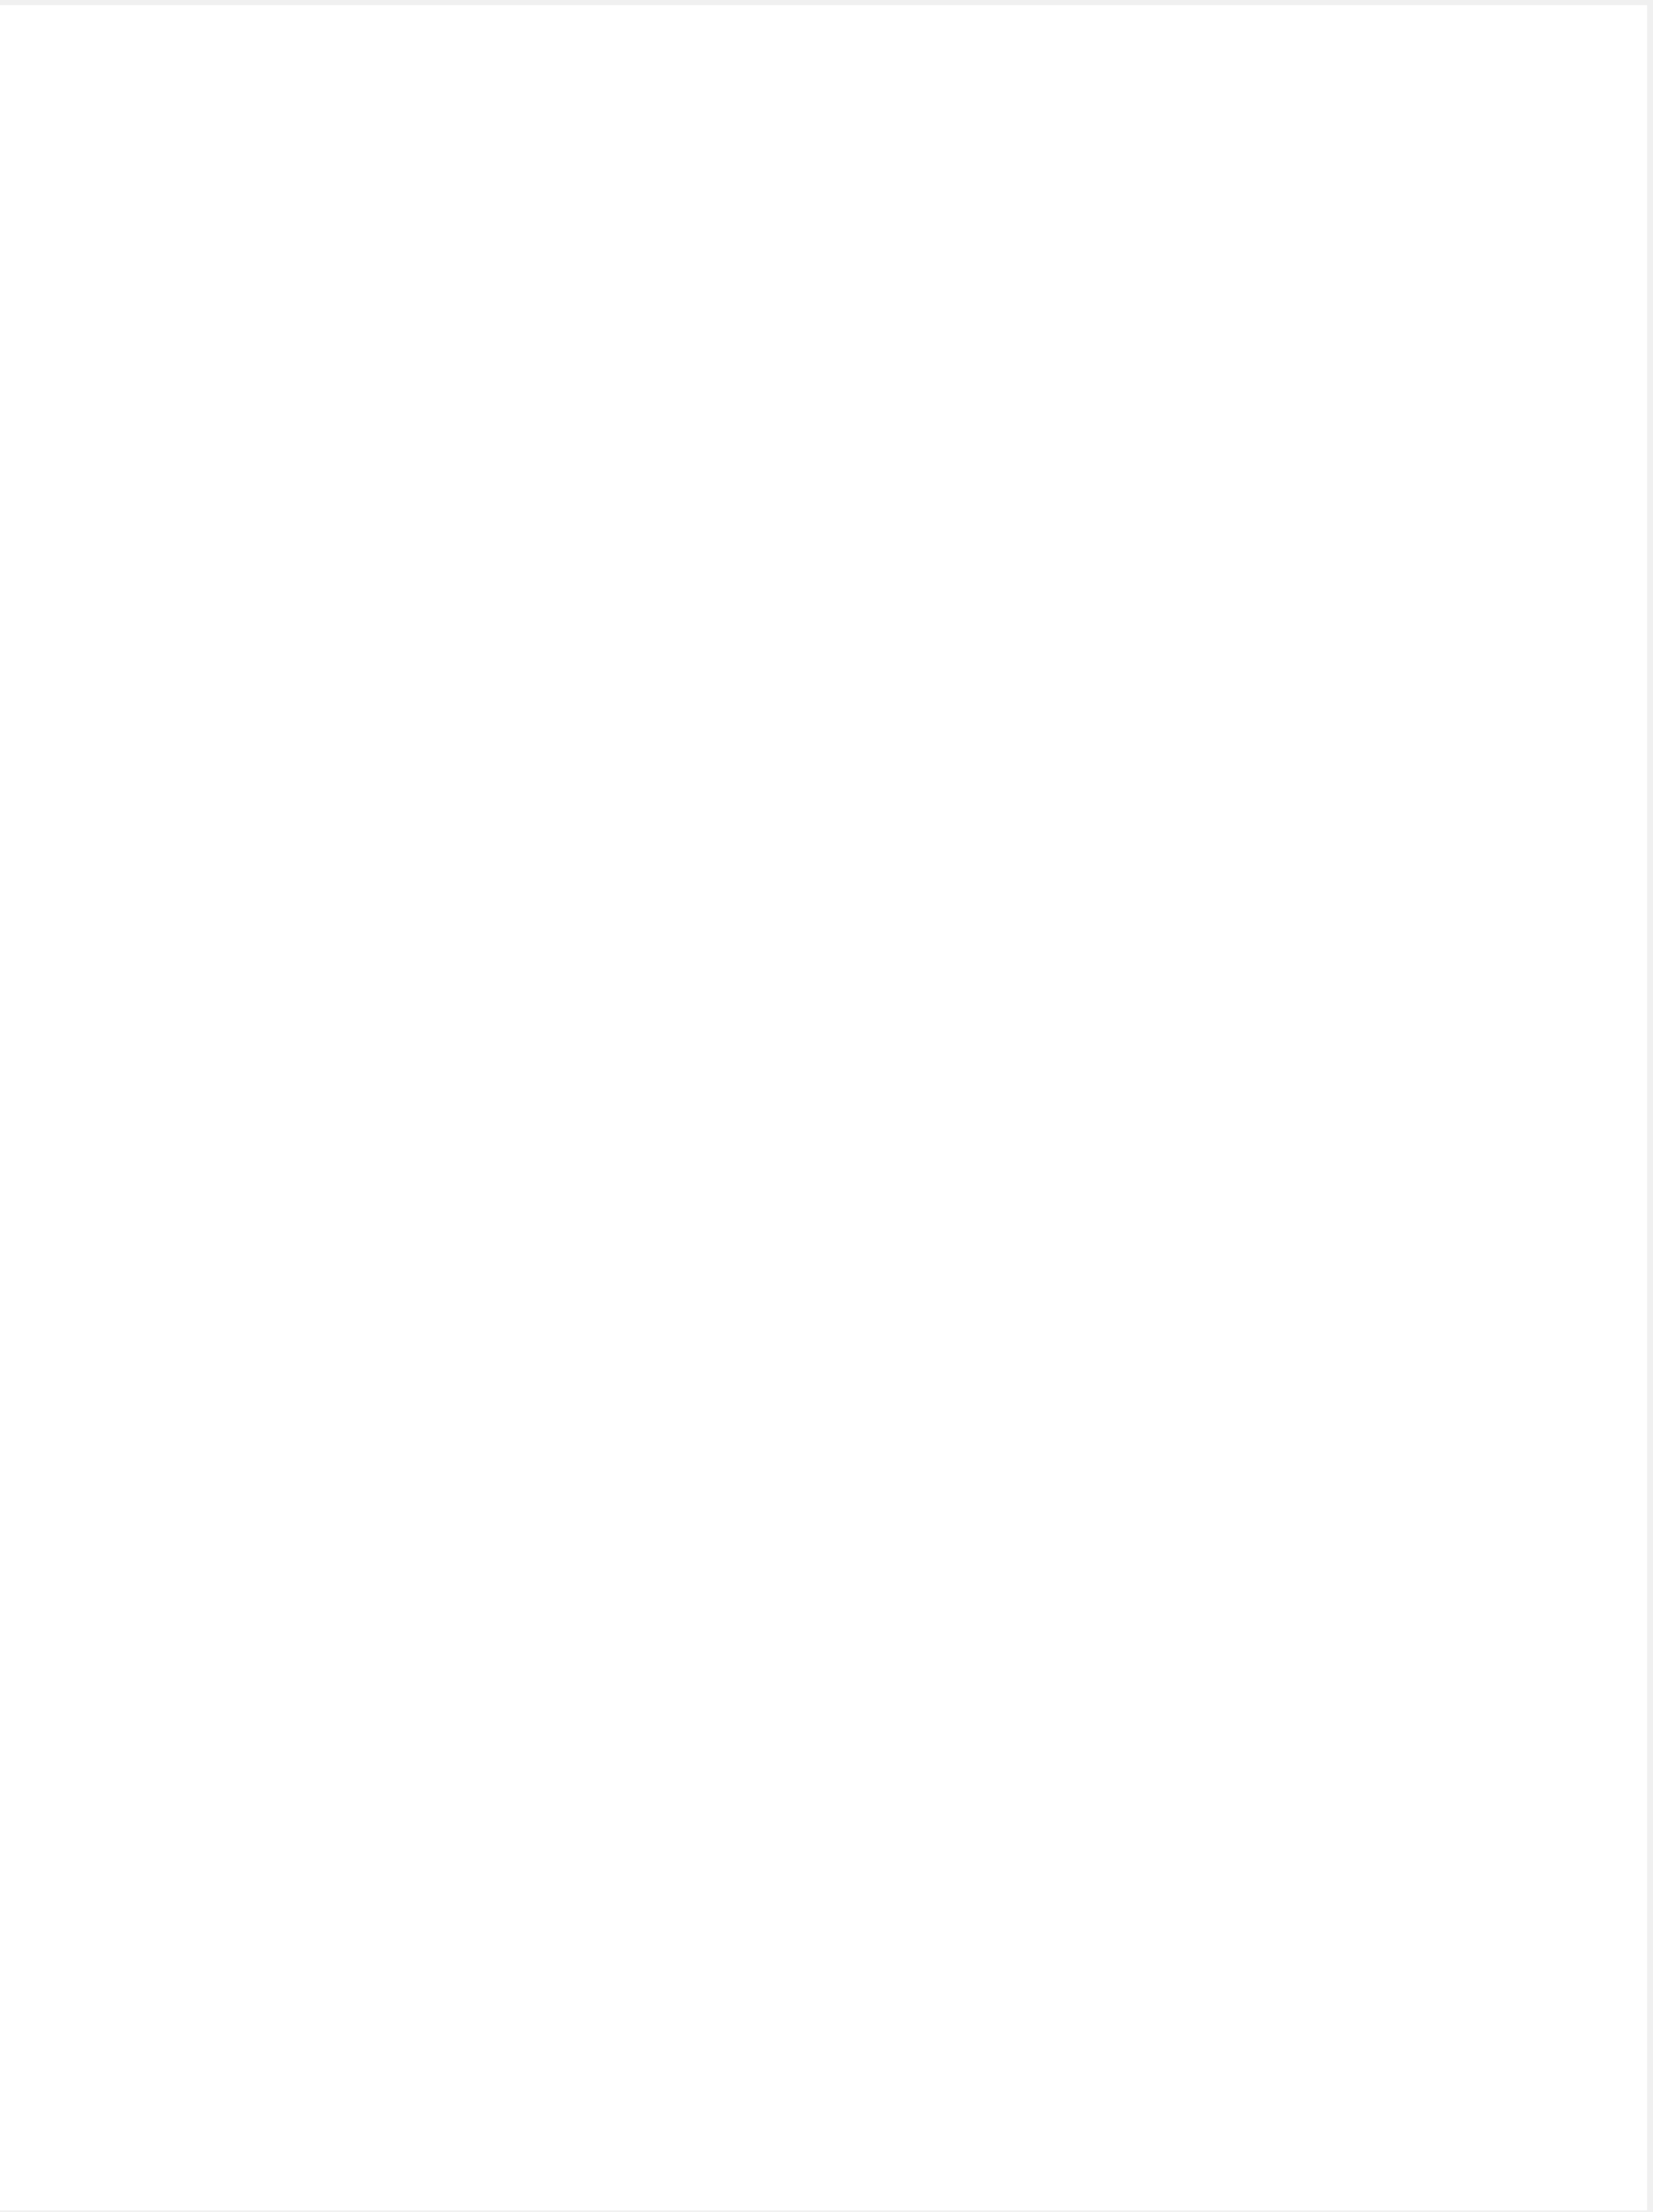
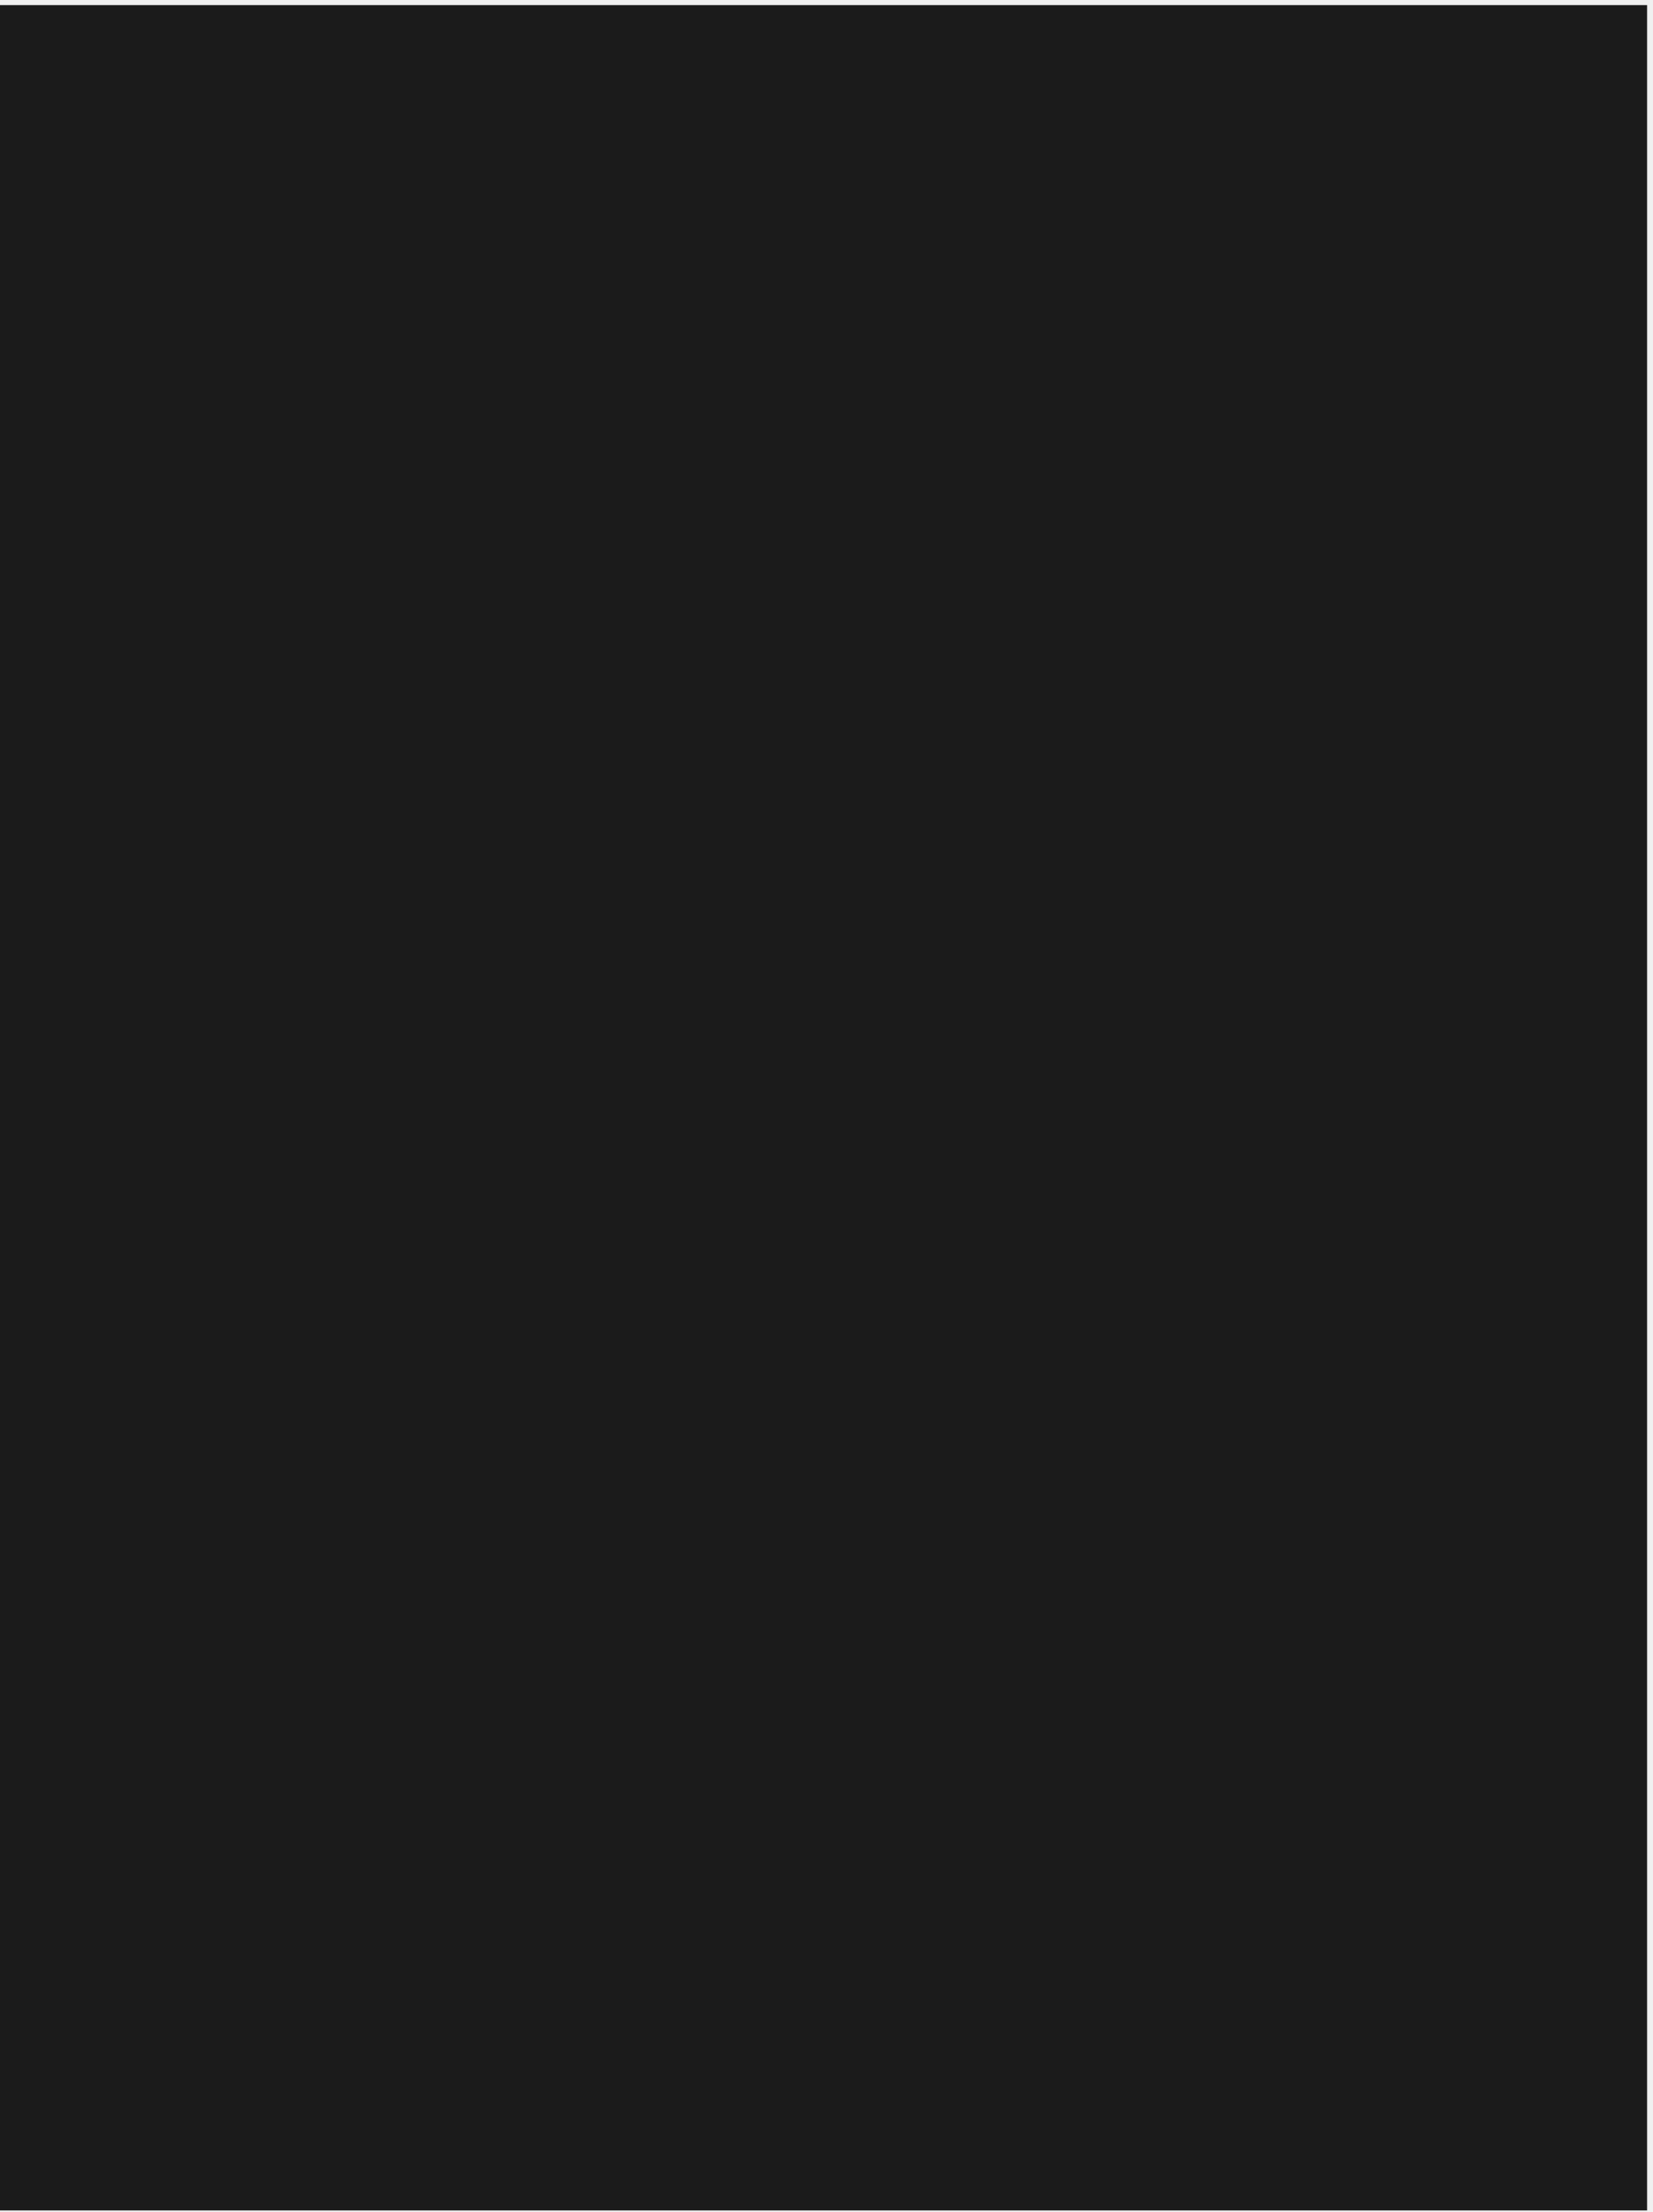
<svg xmlns="http://www.w3.org/2000/svg" xmlns:xlink="http://www.w3.org/1999/xlink" width="31.742mm" height="42.491mm" viewBox="0 0 31.742 42.491" version="1.1" id="svg5" xml:space="preserve">
  <defs id="defs2">
    <linearGradient id="linearGradient1034">
-       <stop style="stop-color:#0d62ff;stop-opacity:1;" offset="0" id="stop1030" />
-       <stop style="stop-color:#003d7a;stop-opacity:1;" offset="1" id="stop3150" />
+       <stop style="stop-color:#ff0000;stop-opacity:1;" offset="0.183" id="stop1030" />
+       <stop style="stop-color:#e8e2e2;stop-opacity:1;" offset="0.521" id="stop11466" />
+       <stop style="stop-color:#00ffff;stop-opacity:1;" offset="0.852" id="stop3150" />
    </linearGradient>
    <linearGradient xlink:href="#linearGradient1034" id="linearGradient1036" x1="2.525" y1="1.664" x2="29.131" y2="39.403" gradientUnits="userSpaceOnUse" />
    <clipPath clipPathUnits="userSpaceOnUse" id="clipPath1398">
      <g id="g1452">
        <path style="color:#000000;fill:#ffffff;stroke-linecap:round;stroke-linejoin:round;-inkscape-stroke:none" d="m 78.213,112.389 c -0.33,0 -0.684,0.297 -0.684,0.771 0,0.287 0.132,0.494 0.281,0.609 0.149,0.115 0.291,0.152 0.402,0.152 0.157,0 0.276,-0.037 0.355,-0.078 0.08,-0.041 0.133,-0.098 0.133,-0.098 a 0.155,0.155 0 0 0 -0.021,-0.219 0.155,0.155 0 0 0 -0.219,0.021 c 0,0 0.004,5.8e-4 -0.033,0.019 -0.037,0.019 -0.104,0.043 -0.215,0.043 -0.004,0 -0.126,-0.021 -0.213,-0.088 -0.086,-0.067 -0.16,-0.164 -0.16,-0.363 0,-0.319 0.24,-0.463 0.373,-0.463 0.158,0 0.248,0.109 0.248,0.109 a 0.155,0.155 0 0 0 0.219,0.021 0.155,0.155 0 0 0 0.021,-0.219 c 0,0 -0.183,-0.221 -0.488,-0.221 z" id="path1400" transform="translate(-69.31861,-90.7425)" />
        <path style="color:#000000;fill:#ffffff;stroke-linecap:round;stroke-linejoin:round;-inkscape-stroke:none" d="m 81.895,112.389 c -0.33,0 -0.684,0.297 -0.684,0.771 0,0.287 0.132,0.494 0.281,0.609 0.149,0.115 0.291,0.152 0.402,0.152 0.157,0 0.276,-0.037 0.355,-0.078 0.08,-0.041 0.131,-0.098 0.131,-0.098 a 0.155,0.155 0 0 0 -0.02,-0.219 0.155,0.155 0 0 0 -0.219,0.021 c 0,0 0.004,5.8e-4 -0.033,0.019 -0.037,0.019 -0.104,0.043 -0.215,0.043 -0.004,0 -0.126,-0.021 -0.213,-0.088 -0.086,-0.067 -0.162,-0.164 -0.162,-0.363 0,-0.319 0.242,-0.463 0.375,-0.463 0.158,0 0.248,0.109 0.248,0.109 a 0.155,0.155 0 0 0 0.219,0.021 0.155,0.155 0 0 0 0.021,-0.219 c 0,0 -0.183,-0.221 -0.488,-0.221 z" id="path1402" transform="translate(-69.31861,-90.7425)" />
        <path style="color:#000000;fill:#ffffff;stroke-linecap:round;stroke-linejoin:round;-inkscape-stroke:none" d="m 79.408,112.416 c -0.09,0 -0.16,0.049 -0.207,0.098 -0.047,0.049 -0.082,0.104 -0.115,0.166 -0.066,0.125 -0.121,0.278 -0.168,0.428 -0.093,0.3 -0.15,0.596 -0.15,0.596 a 0.155,0.155 0 0 0 0.121,0.182 0.155,0.155 0 0 0 0.182,-0.121 c 0,0 0.058,-0.286 0.145,-0.566 0.043,-0.14 0.095,-0.278 0.145,-0.371 0.019,-0.035 0.035,-0.054 0.049,-0.072 0.014,0.018 0.03,0.037 0.049,0.072 0.05,0.093 0.102,0.233 0.146,0.373 0.088,0.28 0.146,0.564 0.146,0.564 a 0.155,0.155 0 0 0 0.182,0.121 0.155,0.155 0 0 0 0.121,-0.184 c 0,0 -0.06,-0.296 -0.154,-0.596 -0.047,-0.15 -0.101,-0.301 -0.168,-0.426 -0.033,-0.062 -0.07,-0.118 -0.117,-0.166 -0.047,-0.048 -0.115,-0.098 -0.205,-0.098 z" id="path1404" transform="translate(-69.31861,-90.7425)" />
        <path style="color:#000000;fill:#ffffff;stroke-linecap:round;stroke-linejoin:round;-inkscape-stroke:none" d="m 79.789,113.217 a 0.155,0.155 0 0 0 -0.119,0.014 c -0.215,0.121 -0.343,0.079 -0.523,-0.006 a 0.155,0.155 0 0 0 -0.207,0.074 0.155,0.155 0 0 0 0.074,0.207 c 0.216,0.102 0.504,0.165 0.809,-0.006 a 0.155,0.155 0 0 0 0.059,-0.211 0.155,0.155 0 0 0 -0.092,-0.072 z" id="path1406" transform="translate(-69.31861,-90.7425)" />
        <path style="color:#000000;fill:#ffffff;stroke-linecap:round;stroke-linejoin:round;-inkscape-stroke:none" d="m 80.355,112.426 a 0.155,0.155 0 0 0 -0.156,0.154 v 1.182 a 0.155,0.155 0 0 0 0.156,0.156 h 0.764 a 0.155,0.155 0 0 0 0.156,-0.156 0.155,0.155 0 0 0 -0.156,-0.154 h -0.609 v -1.027 a 0.155,0.155 0 0 0 -0.154,-0.154 z" id="path1408" transform="translate(-69.31861,-90.7425)" />
        <path style="color:#000000;fill:#ffffff;stroke-linecap:round;stroke-linejoin:round;-inkscape-stroke:none" d="m 84.061,112.426 a 0.155,0.155 0 0 0 -0.154,0.154 v 1.182 a 0.155,0.155 0 0 0 0.154,0.156 h 0.766 a 0.155,0.155 0 0 0 0.154,-0.156 0.155,0.155 0 0 0 -0.154,-0.154 h -0.611 v -1.027 a 0.155,0.155 0 0 0 -0.154,-0.154 z" id="path1410" transform="translate(-69.31861,-90.7425)" />
        <path style="color:#000000;fill:#ffffff;stroke-linecap:round;stroke-linejoin:round;-inkscape-stroke:none" d="m 83.562,112.396 a 0.155,0.155 0 0 0 -0.152,0.156 c 0,0 3.36e-4,0.248 -0.008,0.512 -0.004,0.132 -0.009,0.267 -0.02,0.375 -0.005,0.054 -0.011,0.101 -0.018,0.135 -0.006,0.033 -0.019,0.056 -0.008,0.037 0.025,-0.043 0.009,-0.009 -0.045,0.004 -0.054,0.013 -0.133,0.02 -0.211,0.019 -0.078,-4.5e-4 -0.157,-0.009 -0.209,-0.021 -0.052,-0.013 -0.062,-0.05 -0.033,0.008 0.01,0.02 -0.019,-0.078 -0.027,-0.186 -0.009,-0.107 -0.012,-0.242 -0.014,-0.371 -0.004,-0.258 0,-0.498 0,-0.498 a 0.155,0.155 0 0 0 -0.15,-0.158 0.155,0.155 0 0 0 -0.158,0.15 c 0,0 -0.006,0.246 -0.002,0.512 0.002,0.133 0.006,0.27 0.016,0.389 0.009,0.119 0.01,0.2 0.059,0.299 0.061,0.122 0.152,0.135 0.238,0.156 0.086,0.021 0.182,0.031 0.279,0.031 0.097,5.6e-4 0.195,-0.009 0.283,-0.029 0.088,-0.02 0.178,-0.037 0.242,-0.148 0.031,-0.053 0.036,-0.091 0.045,-0.139 0.009,-0.048 0.016,-0.101 0.021,-0.16 0.011,-0.119 0.017,-0.259 0.021,-0.395 0.008,-0.271 0.006,-0.523 0.006,-0.523 a 0.155,0.155 0 0 0 -0.156,-0.154 z" id="path1412" transform="translate(-69.31861,-90.7425)" />
        <path style="color:#000000;fill:#ffffff;stroke-linecap:round;stroke-linejoin:round;-inkscape-stroke:none" d="m 86.031,112.396 a 0.155,0.155 0 0 0 -0.154,0.156 c 0,0 0.002,0.248 -0.006,0.512 -0.004,0.132 -0.011,0.267 -0.021,0.375 -0.005,0.054 -0.009,0.101 -0.016,0.135 -0.006,0.033 -0.019,0.056 -0.008,0.037 0.025,-0.043 0.007,-0.009 -0.047,0.004 -0.054,0.013 -0.131,0.02 -0.209,0.019 -0.078,-4.5e-4 -0.157,-0.009 -0.209,-0.021 -0.052,-0.013 -0.064,-0.05 -0.035,0.008 0.01,0.02 -0.017,-0.078 -0.025,-0.186 -0.009,-0.107 -0.014,-0.242 -0.016,-0.371 -0.004,-0.258 0.002,-0.498 0.002,-0.498 a 0.155,0.155 0 0 0 -0.15,-0.158 0.155,0.155 0 0 0 -0.16,0.15 c 0,0 -0.004,0.246 0,0.512 0.002,0.133 0.006,0.27 0.016,0.389 0.009,0.119 0.008,0.2 0.057,0.299 0.061,0.122 0.154,0.135 0.24,0.156 0.086,0.021 0.182,0.031 0.279,0.031 0.097,5.6e-4 0.193,-0.009 0.281,-0.029 0.088,-0.02 0.18,-0.037 0.244,-0.148 0.031,-0.053 0.036,-0.091 0.045,-0.139 0.009,-0.048 0.014,-0.101 0.02,-0.16 0.011,-0.119 0.019,-0.259 0.023,-0.395 0.008,-0.271 0.006,-0.523 0.006,-0.523 a 0.155,0.155 0 0 0 -0.156,-0.154 z" id="path1414" transform="translate(-69.31861,-90.7425)" />
        <path style="color:#000000;fill:#ffffff;stroke-linecap:round;stroke-linejoin:round;-inkscape-stroke:none" d="m 86.775,112.426 c -0.084,-0.002 -0.184,0.011 -0.273,0.074 -0.09,0.064 -0.151,0.178 -0.162,0.311 -0.01,0.123 0.055,0.224 0.123,0.293 0.068,0.069 0.145,0.122 0.219,0.172 0.074,0.05 0.144,0.095 0.188,0.133 0.043,0.037 0.046,0.059 0.045,0.041 0.005,0.073 -0.013,0.099 -0.039,0.123 -0.026,0.024 -0.071,0.043 -0.125,0.047 -0.054,0.004 -0.111,-0.009 -0.141,-0.025 -0.029,-0.016 -0.021,-0.015 -0.021,-0.014 a 0.155,0.155 0 0 0 -0.156,-0.154 0.155,0.155 0 0 0 -0.154,0.154 c 0,0.131 0.089,0.236 0.184,0.287 0.094,0.051 0.201,0.07 0.311,0.062 0.109,-0.008 0.223,-0.046 0.314,-0.131 0.091,-0.085 0.146,-0.22 0.137,-0.369 -0.008,-0.122 -0.084,-0.197 -0.152,-0.256 -0.069,-0.059 -0.144,-0.109 -0.215,-0.156 -0.071,-0.048 -0.136,-0.094 -0.172,-0.131 -0.036,-0.037 -0.035,-0.049 -0.035,-0.049 0.005,-0.067 0.019,-0.075 0.031,-0.084 0.012,-0.009 0.044,-0.019 0.088,-0.018 0.088,0.002 0.195,0.045 0.195,0.045 a 0.155,0.155 0 0 0 0.203,-0.082 0.155,0.155 0 0 0 -0.082,-0.203 c 0,0 -0.14,-0.066 -0.309,-0.07 z" id="path1416" transform="translate(-69.31861,-90.7425)" />
        <path style="color:#000000;fill:#ffffff;stroke-linecap:round;stroke-linejoin:round;-inkscape-stroke:none" d="m 88.338,112.355 c -0.206,0 -0.36,0.048 -0.463,0.102 -0.103,0.053 -0.164,0.121 -0.164,0.121 a 0.155,0.155 0 0 0 0.018,0.219 0.155,0.155 0 0 0 0.219,-0.018 c 0,0 0.009,-0.015 0.07,-0.047 0.061,-0.032 0.162,-0.068 0.32,-0.068 0.137,0 0.141,0.03 0.162,0.08 0.021,0.05 0.021,0.133 0.021,0.203 0,-0.042 0.006,-0.027 -0.004,-0.01 -0.009,0.017 -0.027,0.044 -0.051,0.076 -0.048,0.064 -0.121,0.147 -0.203,0.23 -0.164,0.168 -0.377,0.344 -0.506,0.41 a 0.155,0.155 0 0 0 0.072,0.293 h 0.879 a 0.155,0.155 0 0 0 0.156,-0.156 0.155,0.155 0 0 0 -0.156,-0.154 h -0.443 c 0.074,-0.065 0.152,-0.107 0.219,-0.176 0.089,-0.091 0.168,-0.18 0.229,-0.26 0.03,-0.04 0.056,-0.076 0.076,-0.113 0.02,-0.037 0.043,-0.069 0.043,-0.141 0,-0.049 0.013,-0.183 -0.045,-0.322 -0.058,-0.139 -0.222,-0.27 -0.449,-0.27 z" id="path1418" transform="translate(-69.31861,-90.7425)" />
        <path style="color:#000000;fill:#ffffff;stroke-linecap:round;stroke-linejoin:round;-inkscape-stroke:none" d="m 91.1,112.355 c -0.206,0 -0.36,0.048 -0.463,0.102 -0.103,0.053 -0.164,0.121 -0.164,0.121 a 0.155,0.155 0 0 0 0.018,0.219 0.155,0.155 0 0 0 0.219,-0.018 c 0,0 0.009,-0.015 0.07,-0.047 0.061,-0.032 0.162,-0.068 0.32,-0.068 0.137,0 0.141,0.03 0.162,0.08 0.021,0.05 0.021,0.133 0.021,0.203 0,-0.042 0.006,-0.027 -0.004,-0.01 -0.009,0.017 -0.027,0.044 -0.051,0.076 -0.048,0.064 -0.121,0.147 -0.203,0.23 -0.164,0.168 -0.377,0.344 -0.506,0.41 a 0.155,0.155 0 0 0 0.072,0.293 h 0.879 a 0.155,0.155 0 0 0 0.156,-0.156 0.155,0.155 0 0 0 -0.156,-0.154 H 91.027 c 0.074,-0.065 0.152,-0.107 0.219,-0.176 0.089,-0.091 0.168,-0.18 0.229,-0.26 0.03,-0.04 0.056,-0.076 0.076,-0.113 0.02,-0.037 0.043,-0.069 0.043,-0.141 0,-0.049 0.013,-0.183 -0.045,-0.322 -0.058,-0.139 -0.222,-0.27 -0.449,-0.27 z" id="path1420" transform="translate(-69.31861,-90.7425)" />
        <path style="color:#000000;fill:#ffffff;stroke-linecap:round;stroke-linejoin:round;-inkscape-stroke:none" d="m 92.211,112.361 c -0.213,0.008 -0.393,0.092 -0.393,0.092 a 0.155,0.155 0 0 0 -0.078,0.205 0.155,0.155 0 0 0 0.203,0.078 c 0,0 0.145,-0.059 0.279,-0.064 0.067,-0.003 0.125,0.008 0.16,0.031 0.036,0.023 0.064,0.056 0.08,0.154 0.012,0.077 -7e-5,0.087 -0.018,0.104 -0.018,0.017 -0.065,0.036 -0.127,0.045 -0.125,0.017 -0.277,-0.01 -0.277,-0.01 -0.003,9e-5 -0.037,-0.004 -0.037,-0.004 a 0.155,0.155 0 0 0 -0.025,0.307 c 0,0 0.034,10e-4 0.037,0.002 v 0.002 c 0,0 0.154,-0.003 0.293,0.037 0.069,0.02 0.131,0.05 0.164,0.082 0.033,0.032 0.048,0.059 0.043,0.127 2.11e-4,-0.003 -0.026,0.053 -0.012,0.035 -0.005,0.007 -0.034,0.027 -0.088,0.041 -0.055,0.015 -0.128,0.024 -0.199,0.025 -0.071,0.002 -0.141,-0.004 -0.191,-0.008 -0.051,-0.004 -0.07,-0.006 -0.07,-0.006 a 0.155,0.155 0 0 0 -0.184,0.117 0.155,0.155 0 0 0 0.117,0.186 c 1.11e-4,3e-5 0.051,0.007 0.109,0.012 0.059,0.005 0.138,0.01 0.225,0.008 0.087,-0.002 0.182,-0.009 0.273,-0.033 0.091,-0.024 0.185,-0.065 0.254,-0.154 0.054,-0.071 0.068,-0.122 0.074,-0.199 0.011,-0.15 -0.047,-0.285 -0.135,-0.371 -0.009,-0.009 -0.022,-0.008 -0.031,-0.016 4.27e-4,-4.1e-4 -4.25e-4,-0.002 0,-0.002 0.089,-0.085 0.135,-0.226 0.111,-0.375 -0.026,-0.165 -0.109,-0.294 -0.219,-0.365 -0.11,-0.071 -0.233,-0.086 -0.34,-0.082 z" id="path1422" transform="translate(-69.31861,-90.7425)" />
        <path style="color:#000000;fill:#ffffff;stroke-linecap:round;stroke-linejoin:round;-inkscape-stroke:none" d="m 89.699,112.379 c -0.395,0 -0.697,0.357 -0.697,0.771 0,0.414 0.302,0.771 0.697,0.771 0.395,0 0.699,-0.357 0.699,-0.771 0,-0.414 -0.304,-0.771 -0.699,-0.771 z m 0,0.311 c 0.205,0 0.389,0.195 0.389,0.461 0,0.266 -0.183,0.461 -0.389,0.461 -0.205,0 -0.389,-0.195 -0.389,-0.461 0,-0.266 0.183,-0.461 0.389,-0.461 z" id="path1424" transform="translate(-69.31861,-90.7425)" />
        <path style="color:#000000;fill:#ff2a16;stroke-linecap:round;stroke-linejoin:round;-inkscape-stroke:none" d="m 84.418,92.418 a 0.255,0.255 0 0 0 -0.287,0.104 l -2,2.992 a 0.255,0.255 0 0 0 -0.043,0.143 v 11.822 a 0.255,0.255 0 0 0 0.076,0.18 l 2,2 a 0.255,0.255 0 0 0 0.436,-0.18 V 92.662 a 0.255,0.255 0 0 0 -0.182,-0.244 z m -0.33,1.088 v 15.357 l -1.488,-1.49 V 95.734 Z" id="path1426" transform="translate(-69.31861,-90.7425)" />
        <path style="color:#000000;fill:#ff2a16;stroke-linecap:round;stroke-linejoin:round;-inkscape-stroke:none" d="m 81.684,100.611 -3.955,0.008 a 0.255,0.255 0 0 0 -0.23,0.146 l -2,4.299 a 0.255,0.255 0 0 0 0,0.215 l 2,4.307 a 0.255,0.255 0 0 0 0.23,0.148 h 6.615 a 0.255,0.255 0 0 0 0.256,-0.256 0.255,0.255 0 0 0 -0.256,-0.256 h -6.453 l -1.881,-4.051 1.881,-4.043 3.793,-0.008 a 0.255,0.255 0 0 0 0.256,-0.256 0.255,0.255 0 0 0 -0.256,-0.254 z" id="path1428" transform="translate(-69.31861,-90.7425)" />
        <path style="color:#000000;fill:#ff2a16;stroke-linecap:round;stroke-linejoin:round;-inkscape-stroke:none" d="m 79.01,102.609 a 0.255,0.255 0 0 0 -0.232,0.15 l -1.051,2.307 a 0.255,0.255 0 0 0 0,0.211 l 1.051,2.307 a 0.255,0.255 0 0 0 0.232,0.15 h 3.334 a 0.255,0.255 0 0 0 0.256,-0.256 0.255,0.255 0 0 0 -0.256,-0.256 h -3.17 l -0.936,-2.051 0.936,-2.051 h 2.51 a 0.255,0.255 0 0 0 0.256,-0.256 0.255,0.255 0 0 0 -0.256,-0.254 z" id="path1430" transform="translate(-69.31861,-90.7425)" />
        <path style="color:#000000;fill:#ff2a16;stroke-linecap:round;stroke-linejoin:round;-inkscape-stroke:none" d="m 84.906,100.648 a 0.255,0.255 0 0 0 -0.088,0.35 l 3.771,6.301 -0.945,1.35 -2.387,-4.033 a 0.255,0.255 0 0 0 -0.35,-0.09 0.255,0.255 0 0 0 -0.09,0.348 l 2.588,4.375 a 0.255,0.255 0 0 0 0.43,0.018 l 1.266,-1.809 a 0.255,0.255 0 0 0 0.01,-0.277 l -3.854,-6.443 a 0.255,0.255 0 0 0 -0.352,-0.088 z" id="path1432" transform="translate(-69.31861,-90.7425)" />
        <path style="color:#000000;fill:#ff2a16;stroke-linecap:round;stroke-linejoin:round;-inkscape-stroke:none" d="m 93.406,100.611 a 0.255,0.255 0 0 0 -0.209,0.109 l -7.084,10.119 a 0.255,0.255 0 0 0 0.062,0.355 0.255,0.255 0 0 0 0.355,-0.062 l 7.008,-10.012 h 1.816 l -6.803,9.719 a 0.255,0.255 0 0 0 0.062,0.355 0.255,0.255 0 0 0 0.355,-0.062 l 7.084,-10.119 a 0.255,0.255 0 0 0 -0.209,-0.402 z" id="path1434" transform="translate(-69.31861,-90.7425)" />
        <path style="color:#000000;fill:#ff2a16;stroke-linecap:round;stroke-linejoin:round;-inkscape-stroke:none" d="m 72.1,111.357 a 0.255,0.255 0 0 0 -0.256,0.256 0.255,0.255 0 0 0 0.256,0.254 h 26.094 a 0.255,0.255 0 0 0 0.256,-0.254 0.255,0.255 0 0 0 -0.256,-0.256 z" id="path1436" transform="translate(-69.31861,-90.7425)" />
        <path style="color:#000000;fill:#ff2a16;stroke-linecap:round;stroke-linejoin:round;-inkscape-stroke:none" d="m 72.1,114.416 a 0.255,0.255 0 0 0 -0.256,0.256 0.255,0.255 0 0 0 0.256,0.254 h 26.094 a 0.255,0.255 0 0 0 0.256,-0.254 0.255,0.255 0 0 0 -0.256,-0.256 z" id="path1438" transform="translate(-69.31861,-90.7425)" />
        <path style="color:#000000;fill:#ff2a16;stroke-linecap:round;stroke-linejoin:round;-inkscape-stroke:none" d="m 83.178,115.162 a 0.255,0.255 0 0 0 -0.164,0.105 l -0.879,1.254 a 0.255,0.255 0 0 0 -0.047,0.146 v 11.221 a 0.255,0.255 0 0 0 0.076,0.182 l 2,2 a 0.255,0.255 0 0 0 0.436,-0.182 v -12.512 l 1.271,-1.816 a 0.255,0.255 0 0 0 -0.062,-0.355 0.255,0.255 0 0 0 -0.355,0.062 l -1.318,1.883 a 0.255,0.255 0 0 0 -0.047,0.146 v 11.977 l -1.488,-1.49 v -11.035 l 0.832,-1.188 a 0.255,0.255 0 0 0 -0.064,-0.355 0.255,0.255 0 0 0 -0.189,-0.043 z" id="path1440" transform="translate(-69.31861,-90.7425)" />
        <path style="color:#000000;fill:#ff2a16;stroke-linecap:round;stroke-linejoin:round;-inkscape-stroke:none" d="m 79.01,123.021 a 0.255,0.255 0 0 0 -0.232,0.148 l -1.051,2.307 a 0.255,0.255 0 0 0 0,0.215 l 1.053,2.244 a 0.255,0.255 0 0 0 0.225,0.146 l 3.336,0.062 a 0.255,0.255 0 0 0 0.26,-0.25 0.255,0.255 0 0 0 -0.252,-0.26 l -3.174,-0.061 -0.936,-1.992 0.936,-2.051 h 2.51 a 0.255,0.255 0 0 0 0.256,-0.256 0.255,0.255 0 0 0 -0.256,-0.254 z" id="path1442" transform="translate(-69.31861,-90.7425)" />
        <path style="color:#000000;fill:#ff2a16;stroke-linecap:round;stroke-linejoin:round;-inkscape-stroke:none" d="m 85.021,121.02 a 0.255,0.255 0 0 0 -0.256,0.254 0.255,0.255 0 0 0 0.256,0.256 h 1.697 l 8.115,8.105 h -2.119 l -6.537,-6.541 a 0.255,0.255 0 0 0 -0.182,-0.074 h -0.975 a 0.255,0.255 0 0 0 -0.256,0.254 0.255,0.255 0 0 0 0.256,0.256 h 0.869 l 6.539,6.541 a 0.255,0.255 0 0 0 0.18,0.074 h 2.84 a 0.255,0.255 0 0 0 0.18,-0.436 l -8.623,-8.615 a 0.255,0.255 0 0 0 -0.182,-0.074 z" id="path1444" transform="translate(-69.31861,-90.7425)" />
        <path style="color:#000000;fill:#ff2a16;stroke-linecap:round;stroke-linejoin:round;-inkscape-stroke:none" d="m 81.684,121.02 -3.955,0.01 a 0.255,0.255 0 0 0 -0.23,0.146 l -2,4.299 a 0.255,0.255 0 0 0 0,0.215 l 2,4.307 a 0.255,0.255 0 0 0 0.23,0.148 h 6.615 a 0.255,0.255 0 0 0 0.256,-0.256 0.255,0.255 0 0 0 -0.256,-0.254 h -6.453 l -1.881,-4.053 1.881,-4.043 3.793,-0.01 a 0.255,0.255 0 0 0 0.256,-0.256 0.255,0.255 0 0 0 -0.256,-0.254 z" id="path1446" transform="translate(-69.31861,-90.7425)" />
        <path style="color:#000000;fill:#ff2a16;stroke-linecap:round;stroke-linejoin:round;-inkscape-stroke:none" d="m 93.131,120.855 a 0.255,0.255 0 0 0 -0.18,0.076 l -2.793,2.783 a 0.255,0.255 0 0 0 -0.002,0.361 0.255,0.255 0 0 0 0.361,0 l 2.719,-2.709 h 2.045 l -3.705,3.752 a 0.255,0.255 0 0 0 0.002,0.359 0.255,0.255 0 0 0 0.359,-0.002 l 4.137,-4.186 a 0.255,0.255 0 0 0 -0.182,-0.436 z" id="path1448" transform="translate(-69.31861,-90.7425)" />
        <path style="color:#000000;fill:#ff2a16;stroke-linecap:round;stroke-linejoin:round;-inkscape-stroke:none" d="m 87.816,126.057 -3.652,3.652 a 0.255,0.255 0 0 0 0.18,0.436 h 2.916 a 0.255,0.255 0 0 0 0.184,-0.078 l 2.16,-2.248 a 0.255,0.255 0 0 0 -0.008,-0.359 0.255,0.255 0 0 0 -0.359,0.006 l -2.086,2.17 h -2.191 l 3.217,-3.219 a 0.255,0.255 0 0 0 0,-0.359 0.255,0.255 0 0 0 -0.359,0 z" id="path1450" transform="translate(-69.31861,-90.7425)" />
      </g>
    </clipPath>
  </defs>
-   <rect style="fill:#ffffff;fill-rule:evenodd;stroke-width:0.265;fill-opacity:1" id="rect1587" width="31.859" height="42.363" x="-0.223" y="0.098" />
+   <rect style="fill:#1b1b1b;fill-rule:evenodd;stroke-width:0.265;fill-opacity:1" id="rect1587" width="31.859" height="42.363" x="-0.223" y="0.098" />
  <rect style="display:inline;fill:url(#linearGradient1036);fill-opacity:1;stroke:none;stroke-width:0.338;stroke-linecap:round;stroke-linejoin:round;stroke-dasharray:none;stroke-opacity:1" id="background" width="31.742" height="42.491" x="0" y="0" clip-path="url(#clipPath1398)" />
  <g id="logo" transform="translate(-69.31861,-90.7425)" style="display:none">
-     <path style="fill:none;fill-opacity:1;stroke:#ff2a16;stroke-width:0.51;stroke-linecap:round;stroke-linejoin:round;stroke-dasharray:none;stroke-opacity:1" d="m 84.344,109.479 -2,-2 V 95.656 l 2,-2.993 z" id="path9840" />
-     <path style="fill:none;fill-opacity:1;stroke:#ff2a16;stroke-width:0.51;stroke-linecap:round;stroke-linejoin:round;stroke-dasharray:none;stroke-opacity:1" d="m 84.344,109.479 h -6.615 l -2,-4.306 2,-4.299 3.955,-0.007" id="path10058" />
-     <path style="fill:none;fill-opacity:1;stroke:#ff2a16;stroke-width:0.51;stroke-linecap:round;stroke-linejoin:round;stroke-dasharray:none;stroke-opacity:1" d="m 82.344,107.479 -3.334,1e-5 -1.052,-2.306 1.052,-2.307 2.674,2.6e-4" id="path10062" />
-     <path style="fill:none;fill-opacity:1;stroke:#ff2a16;stroke-width:0.51;stroke-linecap:round;stroke-linejoin:round;stroke-dasharray:none;stroke-opacity:1" d="m 85.038,100.867 3.855,6.444 -1.266,1.808 -2.588,-4.375" id="path10070" />
-     <path style="fill:none;fill-opacity:1;stroke:#ff2a16;stroke-width:0.51;stroke-linecap:round;stroke-linejoin:round;stroke-dasharray:none;stroke-opacity:1" d="m 86.321,110.986 7.084,-10.119 h 2.44 l -7.084,10.119" id="path10074" />
-     <path style="fill:none;fill-opacity:1;stroke:#ff2a16;stroke-width:0.51;stroke-linecap:round;stroke-linejoin:round;stroke-dasharray:none;stroke-opacity:1" d="M 72.1,111.613 H 98.194" id="path10076" />
-     <path style="fill:none;fill-opacity:1;stroke:#ff2a16;stroke-width:0.51;stroke-linecap:round;stroke-linejoin:round;stroke-dasharray:none;stroke-opacity:1" d="M 98.194,114.671 H 72.1" id="path10078" />
-     <path style="fill:none;fill-opacity:1;stroke:#ff2a16;stroke-width:0.51;stroke-linecap:round;stroke-linejoin:round;stroke-dasharray:none;stroke-opacity:1" d="m 83.222,115.414 -0.878,1.255 v 11.221 l 2,2 v -12.592 l 1.319,-1.883" id="path10086" />
-     <path style="fill:none;fill-opacity:1;stroke:#ff2a16;stroke-width:0.51;stroke-linecap:round;stroke-linejoin:round;stroke-dasharray:none;stroke-opacity:1" d="m 82.344,127.889 -3.334,-0.062 -1.052,-2.244 1.052,-2.307 2.674,2.6e-4" id="path10088" />
-     <path style="fill:none;fill-opacity:1;stroke:#ff2a16;stroke-width:0.51;stroke-linecap:round;stroke-linejoin:round;stroke-dasharray:none;stroke-opacity:1" d="m 85.022,121.274 h 1.803 l 8.625,8.615 h -2.84 l -6.613,-6.615 h -0.975" id="path10820" />
-     <path style="fill:none;fill-opacity:1;stroke:#ff2a16;stroke-width:0.51;stroke-linecap:round;stroke-linejoin:round;stroke-dasharray:none;stroke-opacity:1" d="m 81.684,121.274 -3.955,0.01 -2,4.299 2,4.306 h 6.615" id="path10824" />
-     <path style="fill:none;fill-opacity:1;stroke:#ff2a16;stroke-width:0.51;stroke-linecap:round;stroke-linejoin:round;stroke-dasharray:none;stroke-opacity:1" d="m 90.338,123.896 2.794,-2.784 h 2.76 l -4.135,4.186" id="path10902" />
-     <path style="fill:none;fill-opacity:1;stroke:#ff2a16;stroke-width:0.51;stroke-linecap:round;stroke-linejoin:round;stroke-dasharray:none;stroke-opacity:1" d="m 87.996,126.236 -3.653,3.653 h 2.916 l 2.161,-2.247" id="path10906" />
+     <path style="fill:none;fill-opacity:1;stroke:#ffffff;stroke-width:0.51;stroke-linecap:round;stroke-linejoin:round;stroke-dasharray:none;stroke-opacity:1" d="m 84.344,109.479 -2,-2 V 95.656 l 2,-2.993 z" id="path9840" />
+     <path style="fill:none;fill-opacity:1;stroke:#ffffff;stroke-width:0.51;stroke-linecap:round;stroke-linejoin:round;stroke-dasharray:none;stroke-opacity:1" d="m 84.344,109.479 h -6.615 l -2,-4.306 2,-4.299 3.955,-0.007" id="path10058" />
+     <path style="fill:none;fill-opacity:1;stroke:#ffffff;stroke-width:0.51;stroke-linecap:round;stroke-linejoin:round;stroke-dasharray:none;stroke-opacity:1" d="m 82.344,107.479 -3.334,1e-5 -1.052,-2.306 1.052,-2.307 2.674,2.6e-4" id="path10062" />
+     <path style="fill:none;fill-opacity:1;stroke:#ffffff;stroke-width:0.51;stroke-linecap:round;stroke-linejoin:round;stroke-dasharray:none;stroke-opacity:1" d="m 85.038,100.867 3.855,6.444 -1.266,1.808 -2.588,-4.375" id="path10070" />
+     <path style="fill:none;fill-opacity:1;stroke:#ffffff;stroke-width:0.51;stroke-linecap:round;stroke-linejoin:round;stroke-dasharray:none;stroke-opacity:1" d="m 86.321,110.986 7.084,-10.119 h 2.44 l -7.084,10.119" id="path10074" />
+     <path style="fill:none;fill-opacity:1;stroke:#ffffff;stroke-width:0.51;stroke-linecap:round;stroke-linejoin:round;stroke-dasharray:none;stroke-opacity:1" d="M 72.1,111.613 H 98.194" id="path10076" />
+     <path style="fill:none;fill-opacity:1;stroke:#ffffff;stroke-width:0.51;stroke-linecap:round;stroke-linejoin:round;stroke-dasharray:none;stroke-opacity:1" d="M 98.194,114.671 H 72.1" id="path10078" />
+     <path style="fill:none;fill-opacity:1;stroke:#ffffff;stroke-width:0.51;stroke-linecap:round;stroke-linejoin:round;stroke-dasharray:none;stroke-opacity:1" d="m 83.222,115.414 -0.878,1.255 v 11.221 l 2,2 v -12.592 l 1.319,-1.883" id="path10086" />
+     <path style="fill:none;fill-opacity:1;stroke:#ffffff;stroke-width:0.51;stroke-linecap:round;stroke-linejoin:round;stroke-dasharray:none;stroke-opacity:1" d="m 82.344,127.889 -3.334,-0.062 -1.052,-2.244 1.052,-2.307 2.674,2.6e-4" id="path10088" />
+     <path style="fill:none;fill-opacity:1;stroke:#ffffff;stroke-width:0.51;stroke-linecap:round;stroke-linejoin:round;stroke-dasharray:none;stroke-opacity:1" d="m 85.022,121.274 h 1.803 l 8.625,8.615 h -2.84 l -6.613,-6.615 h -0.975" id="path10820" />
+     <path style="fill:none;fill-opacity:1;stroke:#ffffff;stroke-width:0.51;stroke-linecap:round;stroke-linejoin:round;stroke-dasharray:none;stroke-opacity:1" d="m 81.684,121.274 -3.955,0.01 -2,4.299 2,4.306 h 6.615" id="path10824" />
+     <path style="fill:none;fill-opacity:1;stroke:#ffffff;stroke-width:0.51;stroke-linecap:round;stroke-linejoin:round;stroke-dasharray:none;stroke-opacity:1" d="m 90.338,123.896 2.794,-2.784 h 2.76 l -4.135,4.186" id="path10902" />
+     <path style="fill:none;fill-opacity:1;stroke:#ffffff;stroke-width:0.51;stroke-linecap:round;stroke-linejoin:round;stroke-dasharray:none;stroke-opacity:1" d="m 87.996,126.236 -3.653,3.653 h 2.916 l 2.161,-2.247" id="path10906" />
  </g>
  <g id="calc2023" transform="translate(-69.31861,-90.7425)" style="display:none">
-     <path style="fill:none;stroke:#ffffff;stroke-width:0.31;stroke-linecap:round;stroke-linejoin:round;stroke-dasharray:none;stroke-opacity:1" d="m 78.581,112.708 c 0,0 -0.136,-0.165 -0.368,-0.165 -0.232,0 -0.529,0.22 -0.529,0.617 0,0.487 0.413,0.607 0.529,0.607 0.269,0 0.368,-0.12 0.368,-0.12" id="path515" />
-     <path style="fill:none;stroke:#ffffff;stroke-width:0.31;stroke-linecap:round;stroke-linejoin:round;stroke-dasharray:none;stroke-opacity:1" d="m 82.262,112.708 c 0,0 -0.136,-0.165 -0.368,-0.165 -0.232,0 -0.529,0.22 -0.529,0.617 0,0.487 0.413,0.607 0.529,0.607 0.269,0 0.368,-0.12 0.368,-0.12" id="path515-2" />
-     <path style="fill:none;stroke:#ffffff;stroke-width:0.31;stroke-linecap:round;stroke-linejoin:round;stroke-dasharray:none;stroke-opacity:1" d="m 78.919,113.733 c 0,0 0.231,-1.161 0.488,-1.161 0.257,0 0.494,1.161 0.494,1.161" id="path1179" />
-     <path style="fill:none;stroke:#ffffff;stroke-width:0.31;stroke-linecap:round;stroke-linejoin:round;stroke-dasharray:none;stroke-opacity:1" d="m 79.08,113.366 c 0.198,0.094 0.407,0.146 0.667,0" id="path1181-7" />
-     <path style="fill:none;stroke:#ffffff;stroke-width:0.31;stroke-linecap:round;stroke-linejoin:round;stroke-dasharray:none;stroke-opacity:1" d="m 80.355,112.58 v 1.182 h 0.765" id="path1205" />
-     <path style="fill:none;stroke:#ffffff;stroke-width:0.31;stroke-linecap:round;stroke-linejoin:round;stroke-dasharray:none;stroke-opacity:1" d="m 84.061,112.58 v 1.182 h 0.765" id="path1205-9" />
-     <path style="fill:none;stroke:#ffffff;stroke-width:0.31;stroke-linecap:round;stroke-linejoin:round;stroke-dasharray:none;stroke-opacity:1" d="m 82.664,112.563 c 0,0 -0.022,0.969 0.056,1.127 0.064,0.129 0.693,0.137 0.772,0 0.079,-0.137 0.073,-1.138 0.073,-1.138" id="path1238" />
-     <path style="fill:none;stroke:#ffffff;stroke-width:0.31;stroke-linecap:round;stroke-linejoin:round;stroke-dasharray:none;stroke-opacity:1" d="m 85.132,112.563 c 0,0 -0.022,0.969 0.056,1.127 0.064,0.129 0.693,0.137 0.772,0 0.079,-0.137 0.073,-1.138 0.073,-1.138" id="path1238-3" />
-     <path style="fill:none;stroke:#ffffff;stroke-width:0.31;stroke-linecap:round;stroke-linejoin:round;stroke-dasharray:none;stroke-opacity:1" d="m 87.023,112.638 c 0,0 -0.496,-0.213 -0.529,0.186 -0.02,0.247 0.561,0.407 0.575,0.616 0.029,0.445 -0.637,0.399 -0.637,0.141" id="path1309" />
-     <path style="fill:none;stroke:#ffffff;stroke-width:0.31;stroke-linecap:round;stroke-linejoin:round;stroke-dasharray:none;stroke-opacity:1" d="m 87.829,112.679 c 0,0 0.145,-0.17 0.508,-0.17 0.364,0 0.339,0.318 0.339,0.438 0,0.12 -0.525,0.678 -0.847,0.843 h 0.881" id="path1311" />
-     <path style="fill:none;stroke:#ffffff;stroke-width:0.31;stroke-linecap:round;stroke-linejoin:round;stroke-dasharray:none;stroke-opacity:1" d="m 90.591,112.679 c 0,0 0.145,-0.17 0.508,-0.17 0.364,0 0.339,0.318 0.339,0.438 0,0.12 -0.525,0.678 -0.847,0.843 h 0.881" id="path1311-6" />
-     <path style="fill:none;stroke:#ffffff;stroke-width:0.31;stroke-linecap:round;stroke-linejoin:round;stroke-dasharray:none;stroke-opacity:1" d="m 91.881,112.595 c 0,0 0.652,-0.289 0.736,0.237 0.072,0.453 -0.607,0.315 -0.607,0.315 0,0 0.693,-0.023 0.66,0.412 -0.003,0.037 -0.021,0.091 -0.042,0.117 -0.147,0.192 -0.706,0.111 -0.706,0.111" id="path1389" />
-     <ellipse style="fill:none;stroke:#ffffff;stroke-width:0.31;stroke-linecap:round;stroke-linejoin:round;stroke-dasharray:none;stroke-opacity:1" id="path1365" ry="0.616" rx="0.544" cy="113.151" cx="89.7" />
+     <path style="fill:none;stroke:#910bea;stroke-width:0.31;stroke-linecap:round;stroke-linejoin:round;stroke-dasharray:none;stroke-opacity:1" d="m 78.581,112.708 c 0,0 -0.136,-0.165 -0.368,-0.165 -0.232,0 -0.529,0.22 -0.529,0.617 0,0.487 0.413,0.607 0.529,0.607 0.269,0 0.368,-0.12 0.368,-0.12" id="path515" />
+     <path style="fill:none;stroke:#910bea;stroke-width:0.31;stroke-linecap:round;stroke-linejoin:round;stroke-dasharray:none;stroke-opacity:1" d="m 82.262,112.708 c 0,0 -0.136,-0.165 -0.368,-0.165 -0.232,0 -0.529,0.22 -0.529,0.617 0,0.487 0.413,0.607 0.529,0.607 0.269,0 0.368,-0.12 0.368,-0.12" id="path515-2" />
+     <path style="fill:none;stroke:#910bea;stroke-width:0.31;stroke-linecap:round;stroke-linejoin:round;stroke-dasharray:none;stroke-opacity:1" d="m 78.919,113.733 c 0,0 0.231,-1.161 0.488,-1.161 0.257,0 0.494,1.161 0.494,1.161" id="path1179" />
+     <path style="fill:none;stroke:#910bea;stroke-width:0.31;stroke-linecap:round;stroke-linejoin:round;stroke-dasharray:none;stroke-opacity:1" d="m 79.08,113.366 c 0.198,0.094 0.407,0.146 0.667,0" id="path1181-7" />
+     <path style="fill:none;stroke:#910bea;stroke-width:0.31;stroke-linecap:round;stroke-linejoin:round;stroke-dasharray:none;stroke-opacity:1" d="m 80.355,112.58 v 1.182 h 0.765" id="path1205" />
+     <path style="fill:none;stroke:#910bea;stroke-width:0.31;stroke-linecap:round;stroke-linejoin:round;stroke-dasharray:none;stroke-opacity:1" d="m 84.061,112.58 v 1.182 h 0.765" id="path1205-9" />
+     <path style="fill:none;stroke:#910bea;stroke-width:0.31;stroke-linecap:round;stroke-linejoin:round;stroke-dasharray:none;stroke-opacity:1" d="m 82.664,112.563 c 0,0 -0.022,0.969 0.056,1.127 0.064,0.129 0.693,0.137 0.772,0 0.079,-0.137 0.073,-1.138 0.073,-1.138" id="path1238" />
+     <path style="fill:none;stroke:#910bea;stroke-width:0.31;stroke-linecap:round;stroke-linejoin:round;stroke-dasharray:none;stroke-opacity:1" d="m 85.132,112.563 c 0,0 -0.022,0.969 0.056,1.127 0.064,0.129 0.693,0.137 0.772,0 0.079,-0.137 0.073,-1.138 0.073,-1.138" id="path1238-3" />
+     <path style="fill:none;stroke:#910bea;stroke-width:0.31;stroke-linecap:round;stroke-linejoin:round;stroke-dasharray:none;stroke-opacity:1" d="m 87.023,112.638 c 0,0 -0.496,-0.213 -0.529,0.186 -0.02,0.247 0.561,0.407 0.575,0.616 0.029,0.445 -0.637,0.399 -0.637,0.141" id="path1309" />
+     <path style="fill:none;stroke:#910bea;stroke-width:0.31;stroke-linecap:round;stroke-linejoin:round;stroke-dasharray:none;stroke-opacity:1" d="m 87.829,112.679 c 0,0 0.145,-0.17 0.508,-0.17 0.364,0 0.339,0.318 0.339,0.438 0,0.12 -0.525,0.678 -0.847,0.843 h 0.881" id="path1311" />
+     <path style="fill:none;stroke:#910bea;stroke-width:0.31;stroke-linecap:round;stroke-linejoin:round;stroke-dasharray:none;stroke-opacity:1" d="m 90.591,112.679 c 0,0 0.145,-0.17 0.508,-0.17 0.364,0 0.339,0.318 0.339,0.438 0,0.12 -0.525,0.678 -0.847,0.843 h 0.881" id="path1311-6" />
+     <path style="fill:none;stroke:#910bea;stroke-width:0.31;stroke-linecap:round;stroke-linejoin:round;stroke-dasharray:none;stroke-opacity:1" d="m 91.881,112.595 c 0,0 0.652,-0.289 0.736,0.237 0.072,0.453 -0.607,0.315 -0.607,0.315 0,0 0.693,-0.023 0.66,0.412 -0.003,0.037 -0.021,0.091 -0.042,0.117 -0.147,0.192 -0.706,0.111 -0.706,0.111" id="path1389" />
+     <ellipse style="fill:none;stroke:#910bea;stroke-width:0.31;stroke-linecap:round;stroke-linejoin:round;stroke-dasharray:none;stroke-opacity:1" id="path1365" ry="0.616" rx="0.544" cy="113.151" cx="89.7" />
  </g>
</svg>
